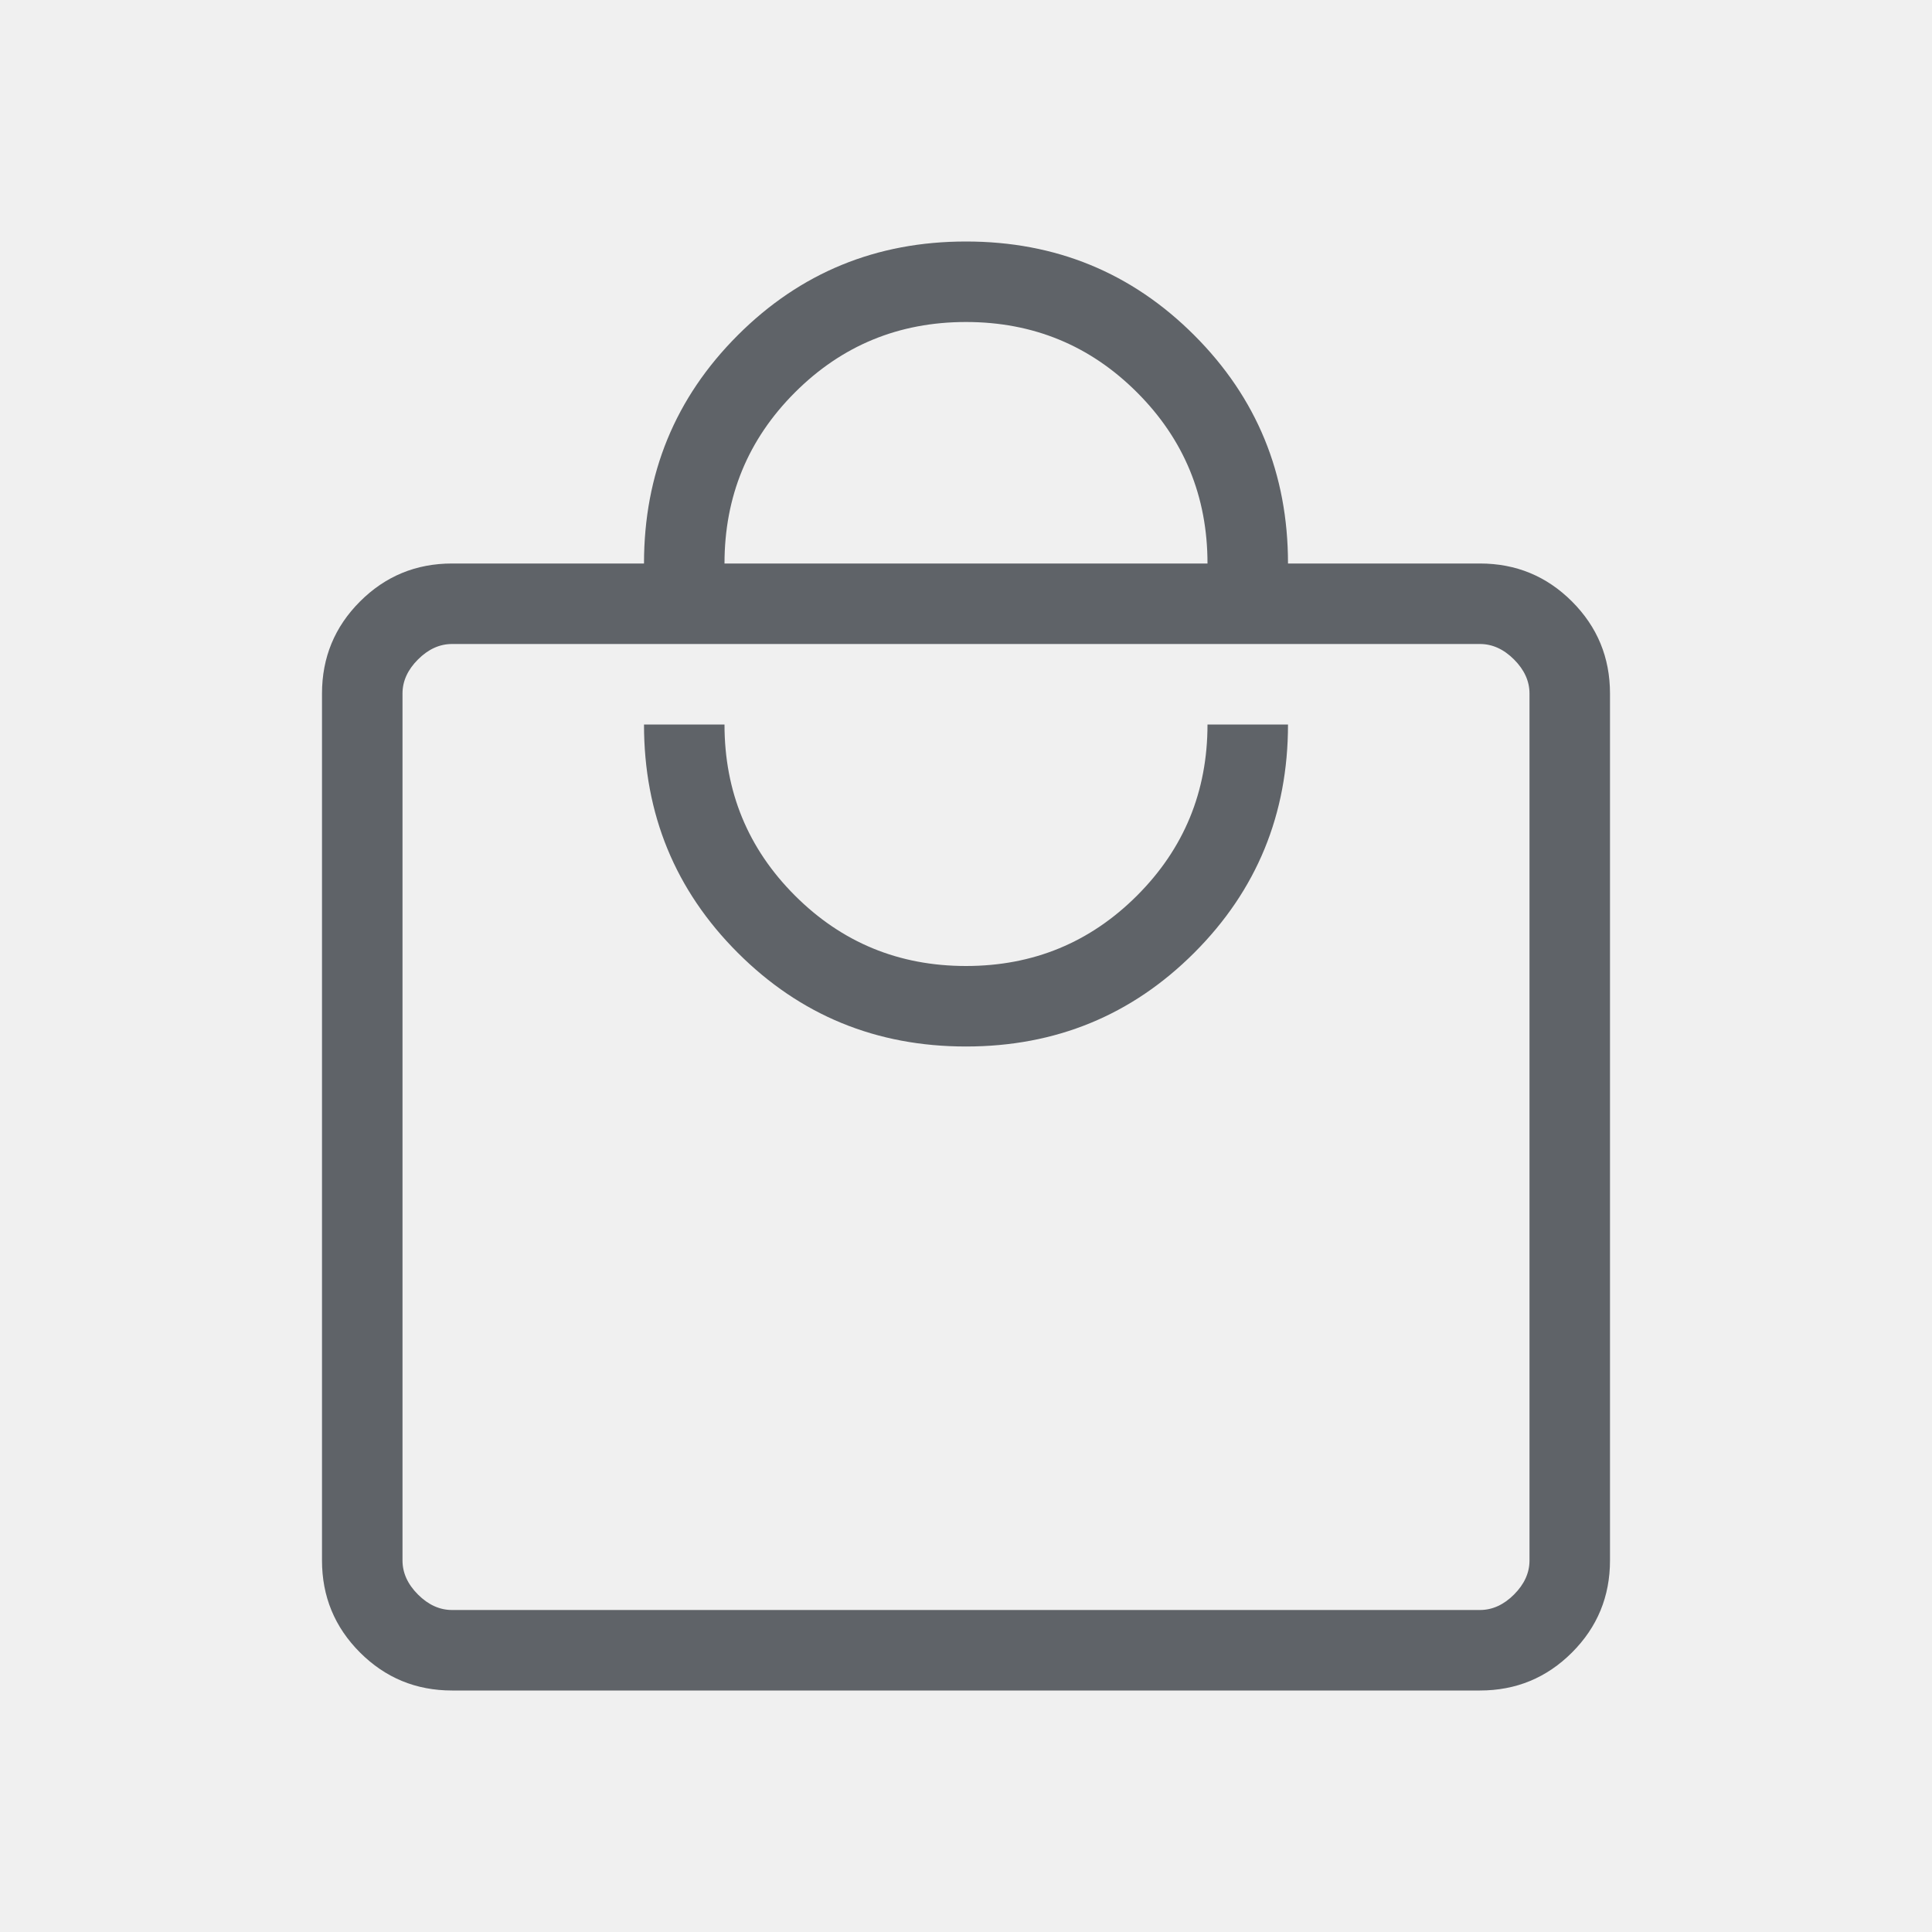
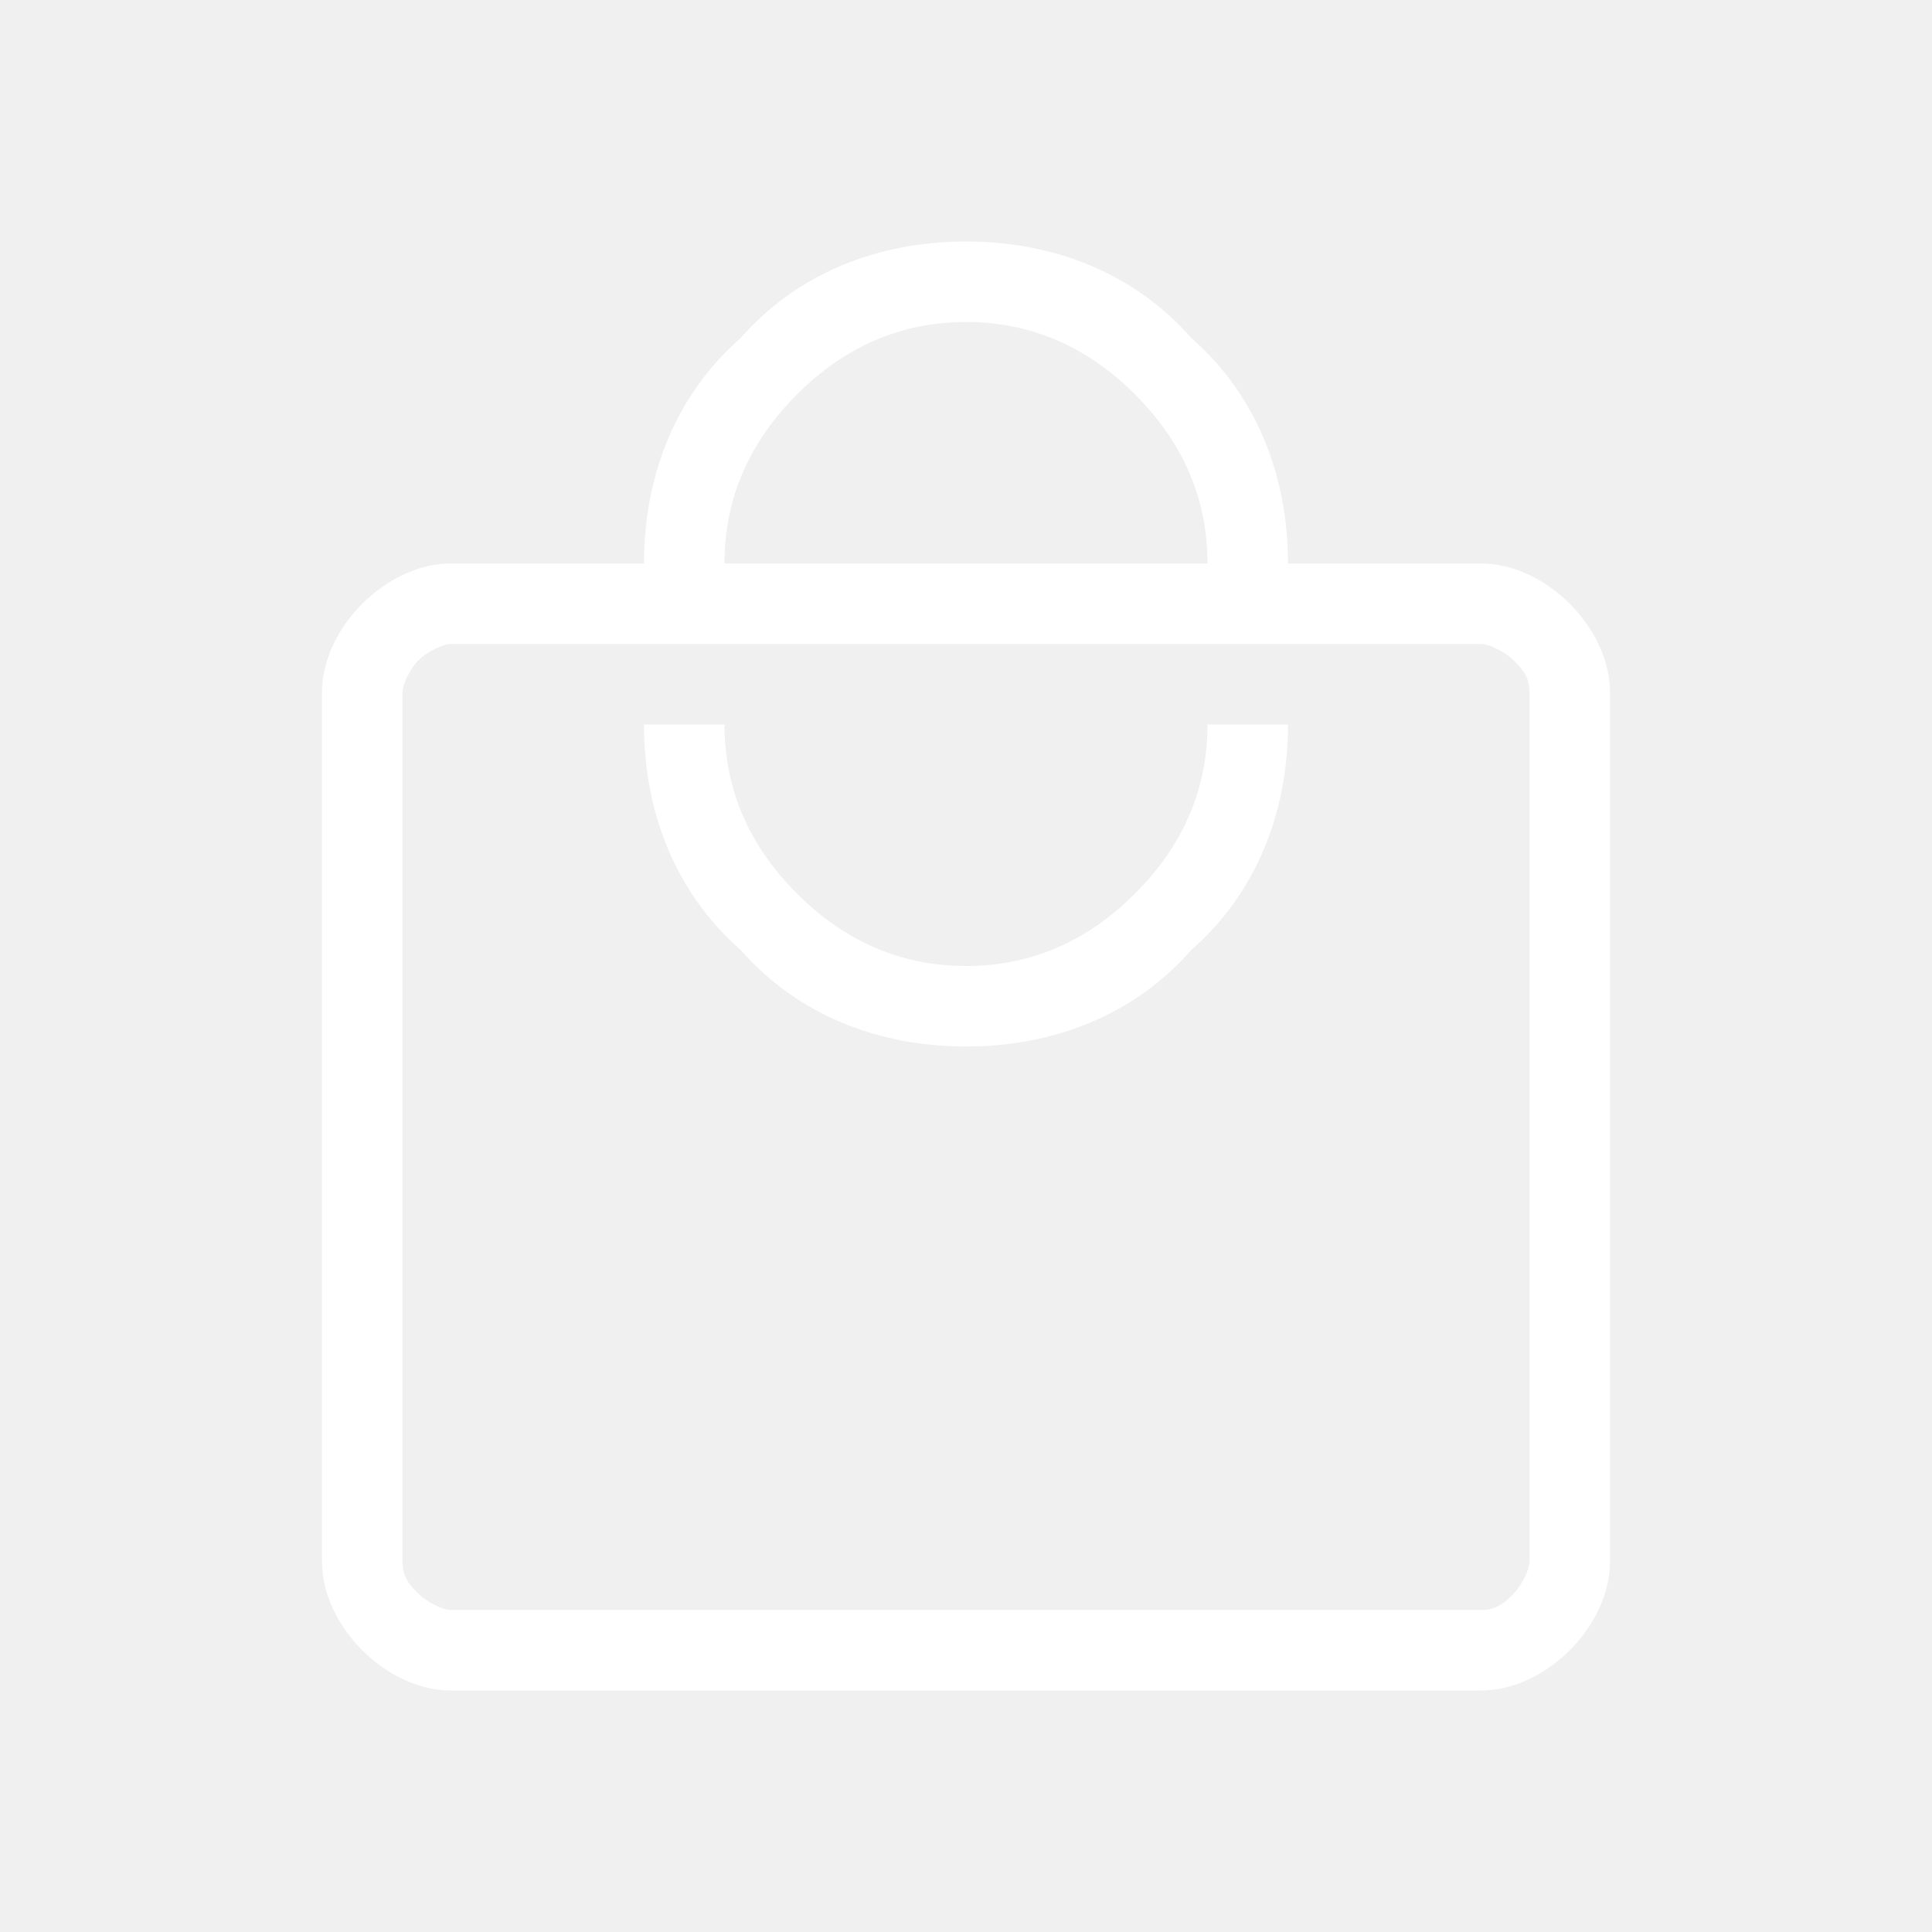
- <svg xmlns="http://www.w3.org/2000/svg" height="24px" viewBox="0 -960 960 960" width="24px" fill="#5f6368">
-   <path d="M224.62-120q-26.85 0-45.74-18.88Q160-157.77 160-184.62v-430.76q0-26.85 18.88-45.74Q197.77-680 224.62-680H320q0-66.85 46.58-113.42Q413.15-840 480-840t113.42 46.58Q640-746.85 640-680h95.38q26.85 0 45.74 18.88Q800-642.23 800-615.38v430.76q0 26.85-18.88 45.74Q762.23-120 735.38-120H224.62Zm0-40h510.76q9.24 0 16.93-7.69 7.69-7.69 7.69-16.93v-430.76q0-9.24-7.69-16.93-7.69-7.69-16.93-7.69H224.62q-9.24 0-16.93 7.69-7.69 7.69-7.69 16.93v430.76q0 9.24 7.69 16.93 7.69 7.69 16.93 7.69ZM480-440q66.85 0 113.42-46.58Q640-533.15 640-600h-40q0 50-35 85t-85 35q-50 0-85-35t-35-85h-40q0 66.85 46.58 113.42Q413.15-440 480-440ZM360-680h240q0-50-35-85t-85-35q-50 0-85 35t-35 85ZM200-160v-480 480Z" />
+ <svg xmlns="http://www.w3.org/2000/svg" version="1.1" id="Layer_1" x="0px" y="0px" viewBox="0 0 24 24" style="enable-background:new 0 0 24 24;" xml:space="preserve">
+   <style type="text/css">
+ 	.st0{fill:#FFFFFF;}
+ </style>
+   <path class="st0" d="M5.6,21c-0.4,0-0.8-0.2-1.1-0.5C4.2,20.2,4,19.8,4,19.4V8.6c0-0.4,0.2-0.8,0.5-1.1C4.8,7.2,5.2,7,5.6,7H8  c0-1.1,0.4-2.1,1.2-2.8C9.9,3.4,10.9,3,12,3s2.1,0.4,2.8,1.2C15.6,4.9,16,5.9,16,7h2.4c0.4,0,0.8,0.2,1.1,0.5  C19.8,7.8,20,8.2,20,8.6v10.8c0,0.4-0.2,0.8-0.5,1.1c-0.3,0.3-0.7,0.5-1.1,0.5H5.6z M5.6,20h12.8c0.2,0,0.3-0.1,0.4-0.2  c0.1-0.1,0.2-0.3,0.2-0.4V8.6c0-0.2-0.1-0.3-0.2-0.4C18.7,8.1,18.5,8,18.4,8H5.6C5.5,8,5.3,8.1,5.2,8.2C5.1,8.3,5,8.5,5,8.6v10.8  c0,0.2,0.1,0.3,0.2,0.4S5.5,20,5.6,20z M12,13c1.1,0,2.1-0.4,2.8-1.2C15.6,11.1,16,10.1,16,9h-1c0,0.8-0.3,1.5-0.9,2.1  S12.8,12,12,12s-1.5-0.3-2.1-0.9C9.3,10.5,9,9.8,9,9H8c0,1.1,0.4,2.1,1.2,2.8C9.9,12.6,10.9,13,12,13z M9,7h6c0-0.8-0.3-1.5-0.9-2.1  S12.8,4,12,4s-1.5,0.3-2.1,0.9C9.3,5.5,9,6.2,9,7z M5,20V8V20z" />
</svg>
